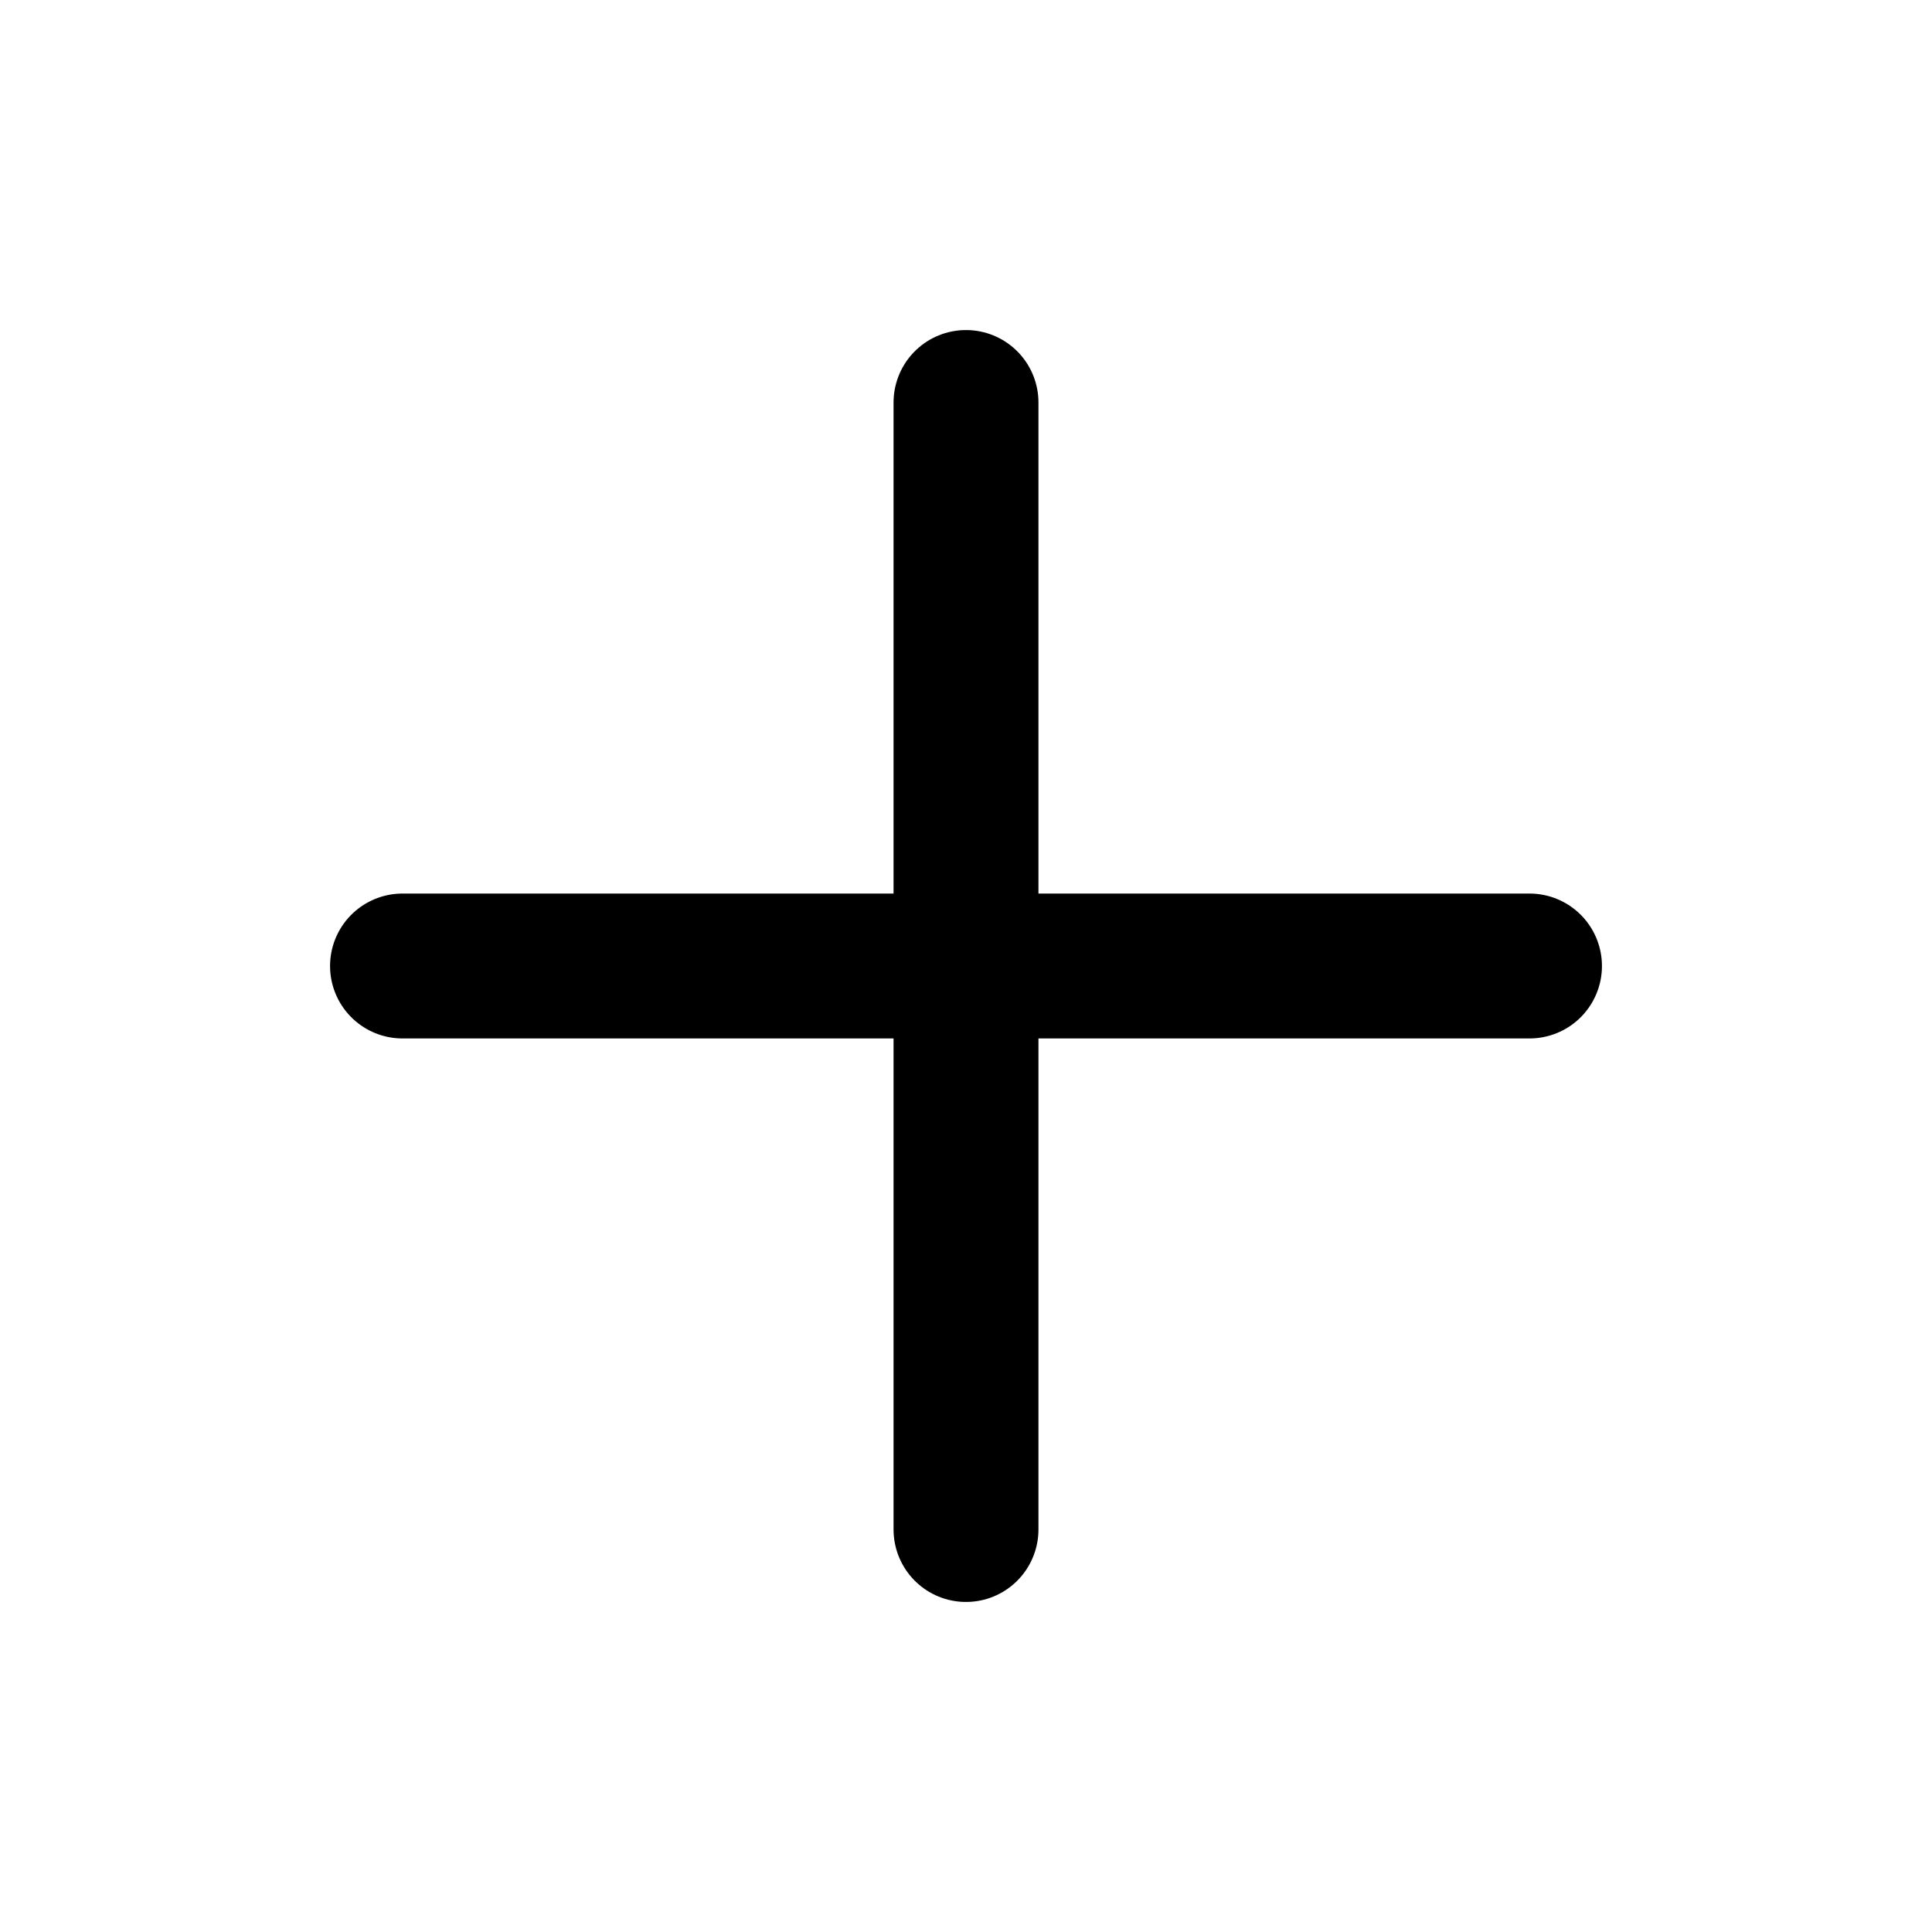
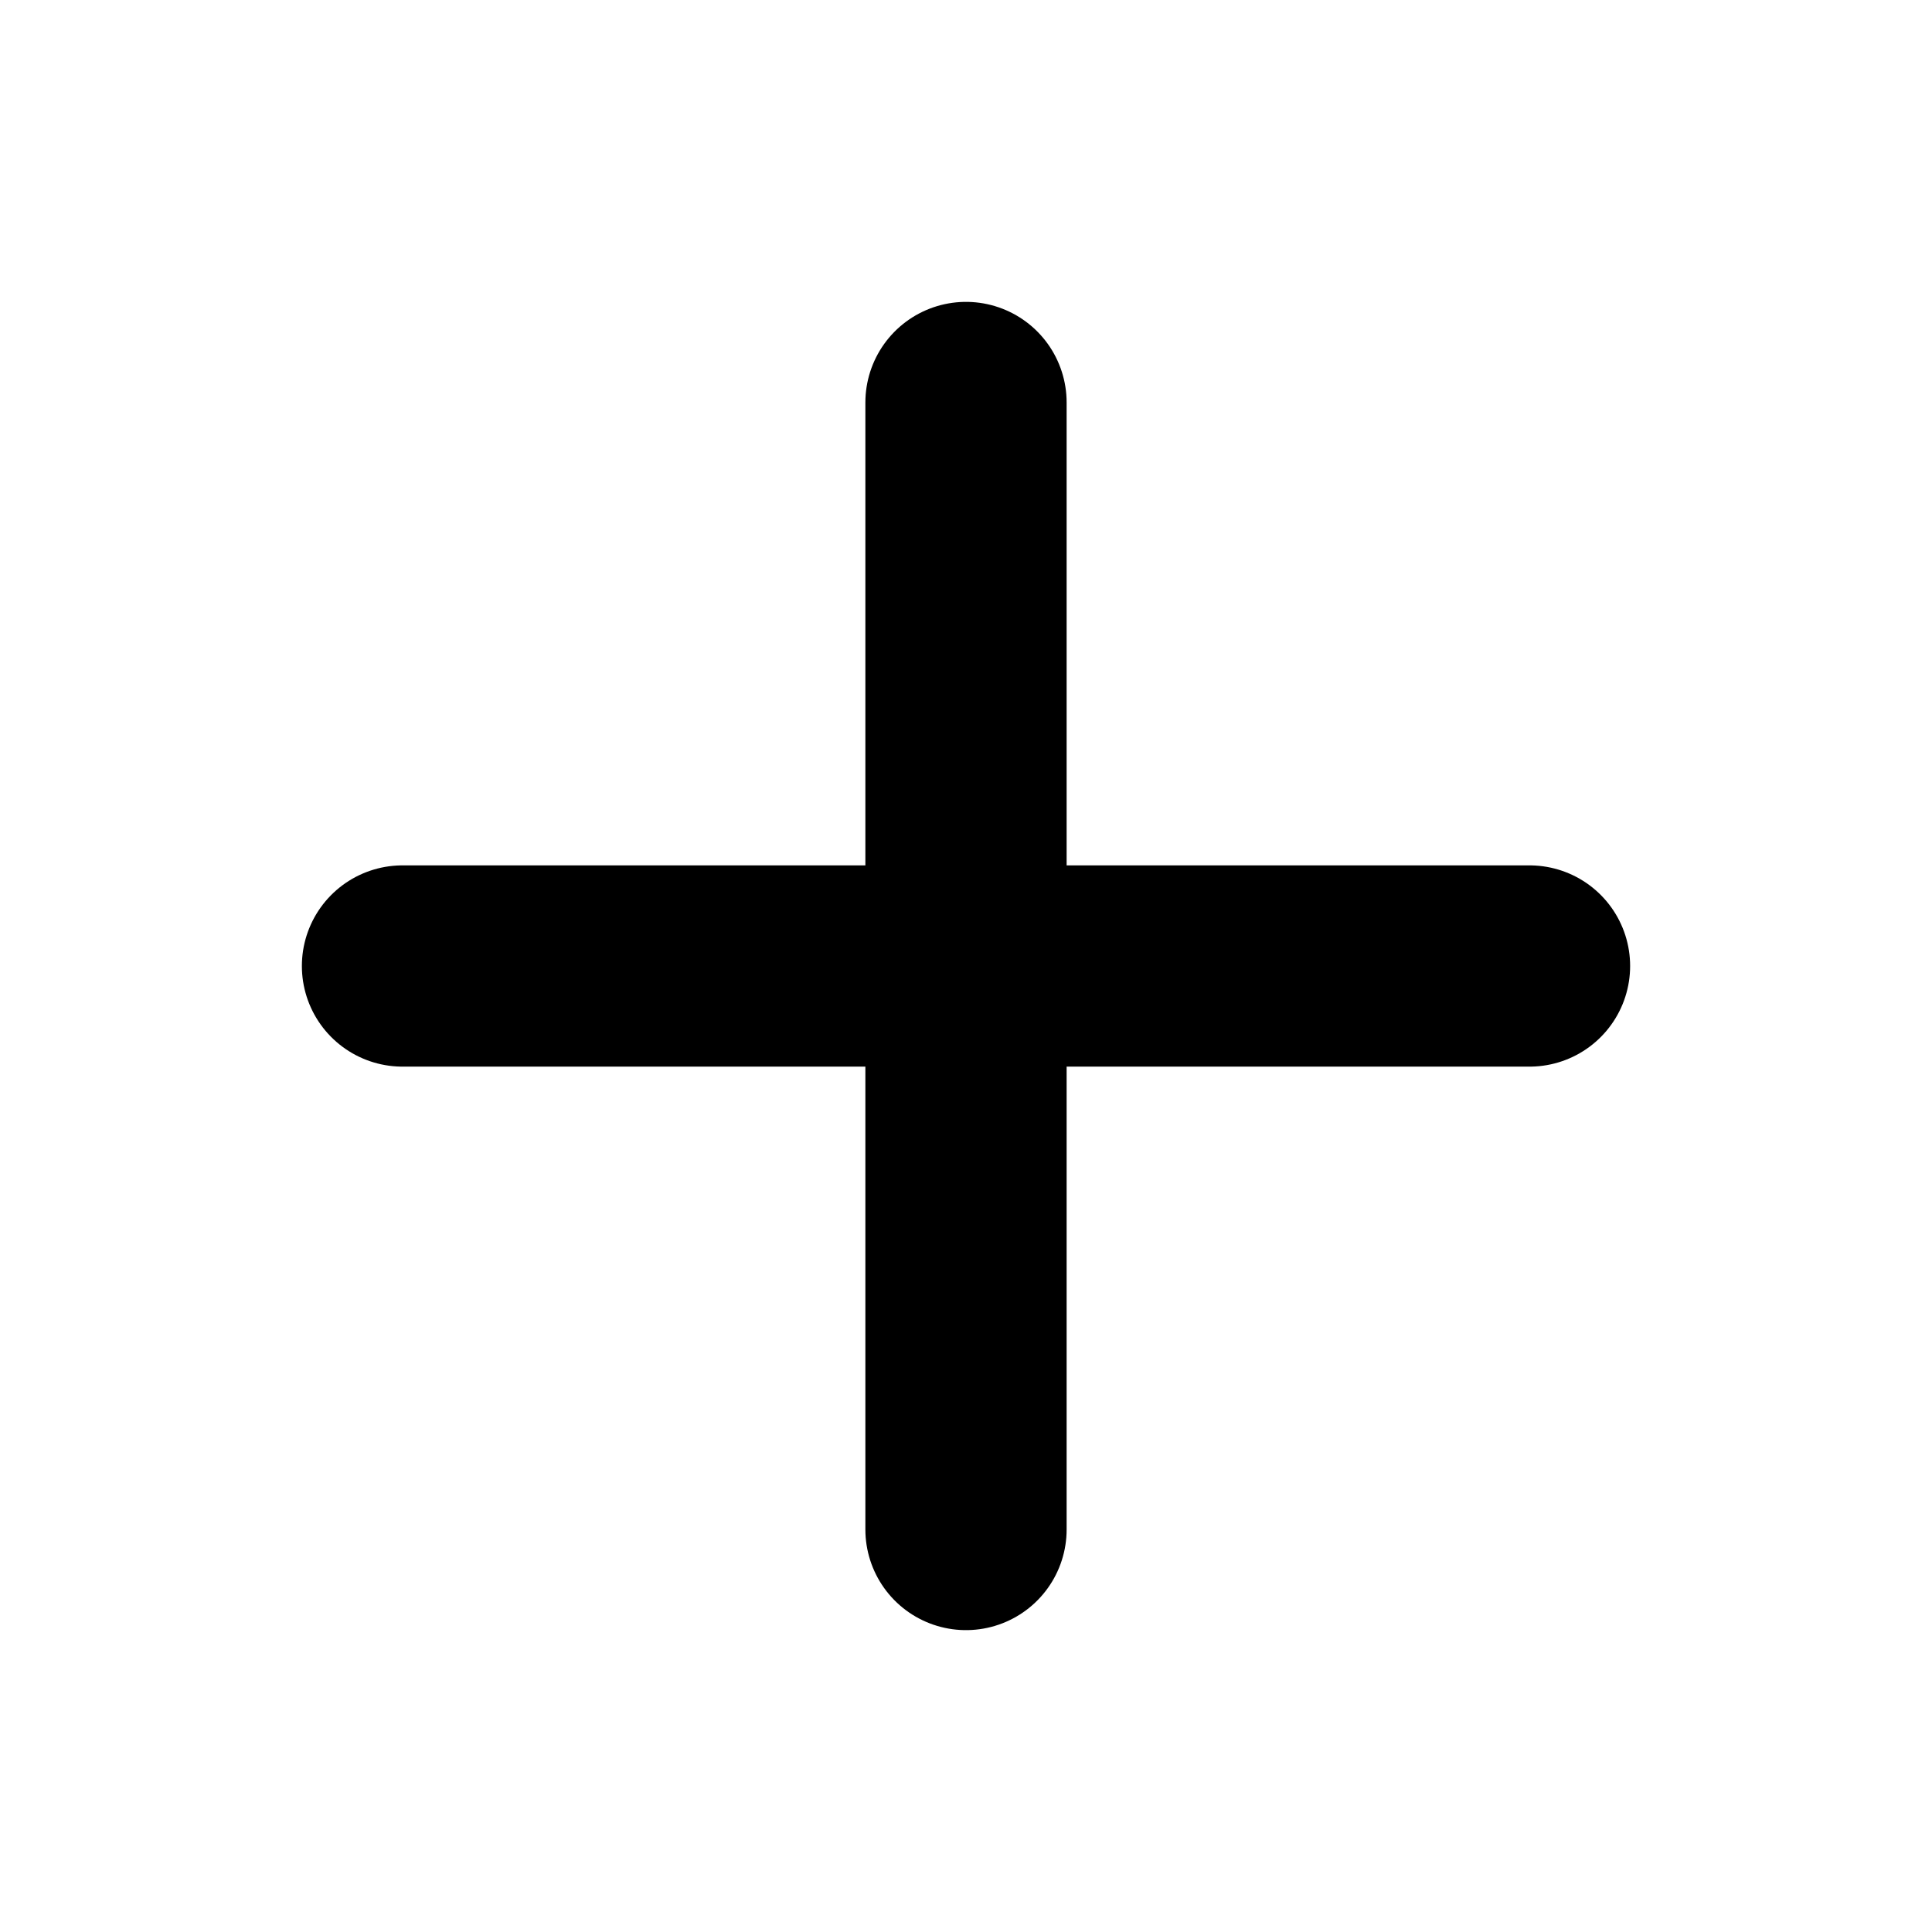
- <svg xmlns="http://www.w3.org/2000/svg" viewBox="0 0 24 24" fill="none" stroke="currentColor" stroke-width="1.8" stroke-linejoin="round" stroke-linecap="round">
+ <svg xmlns="http://www.w3.org/2000/svg" viewBox="0 0 24 24" fill="none" stroke="currentColor" stroke-width="2.5" stroke-linejoin="round" stroke-linecap="round">
  <path d="M12 5v14M5 12h14" />
</svg>
